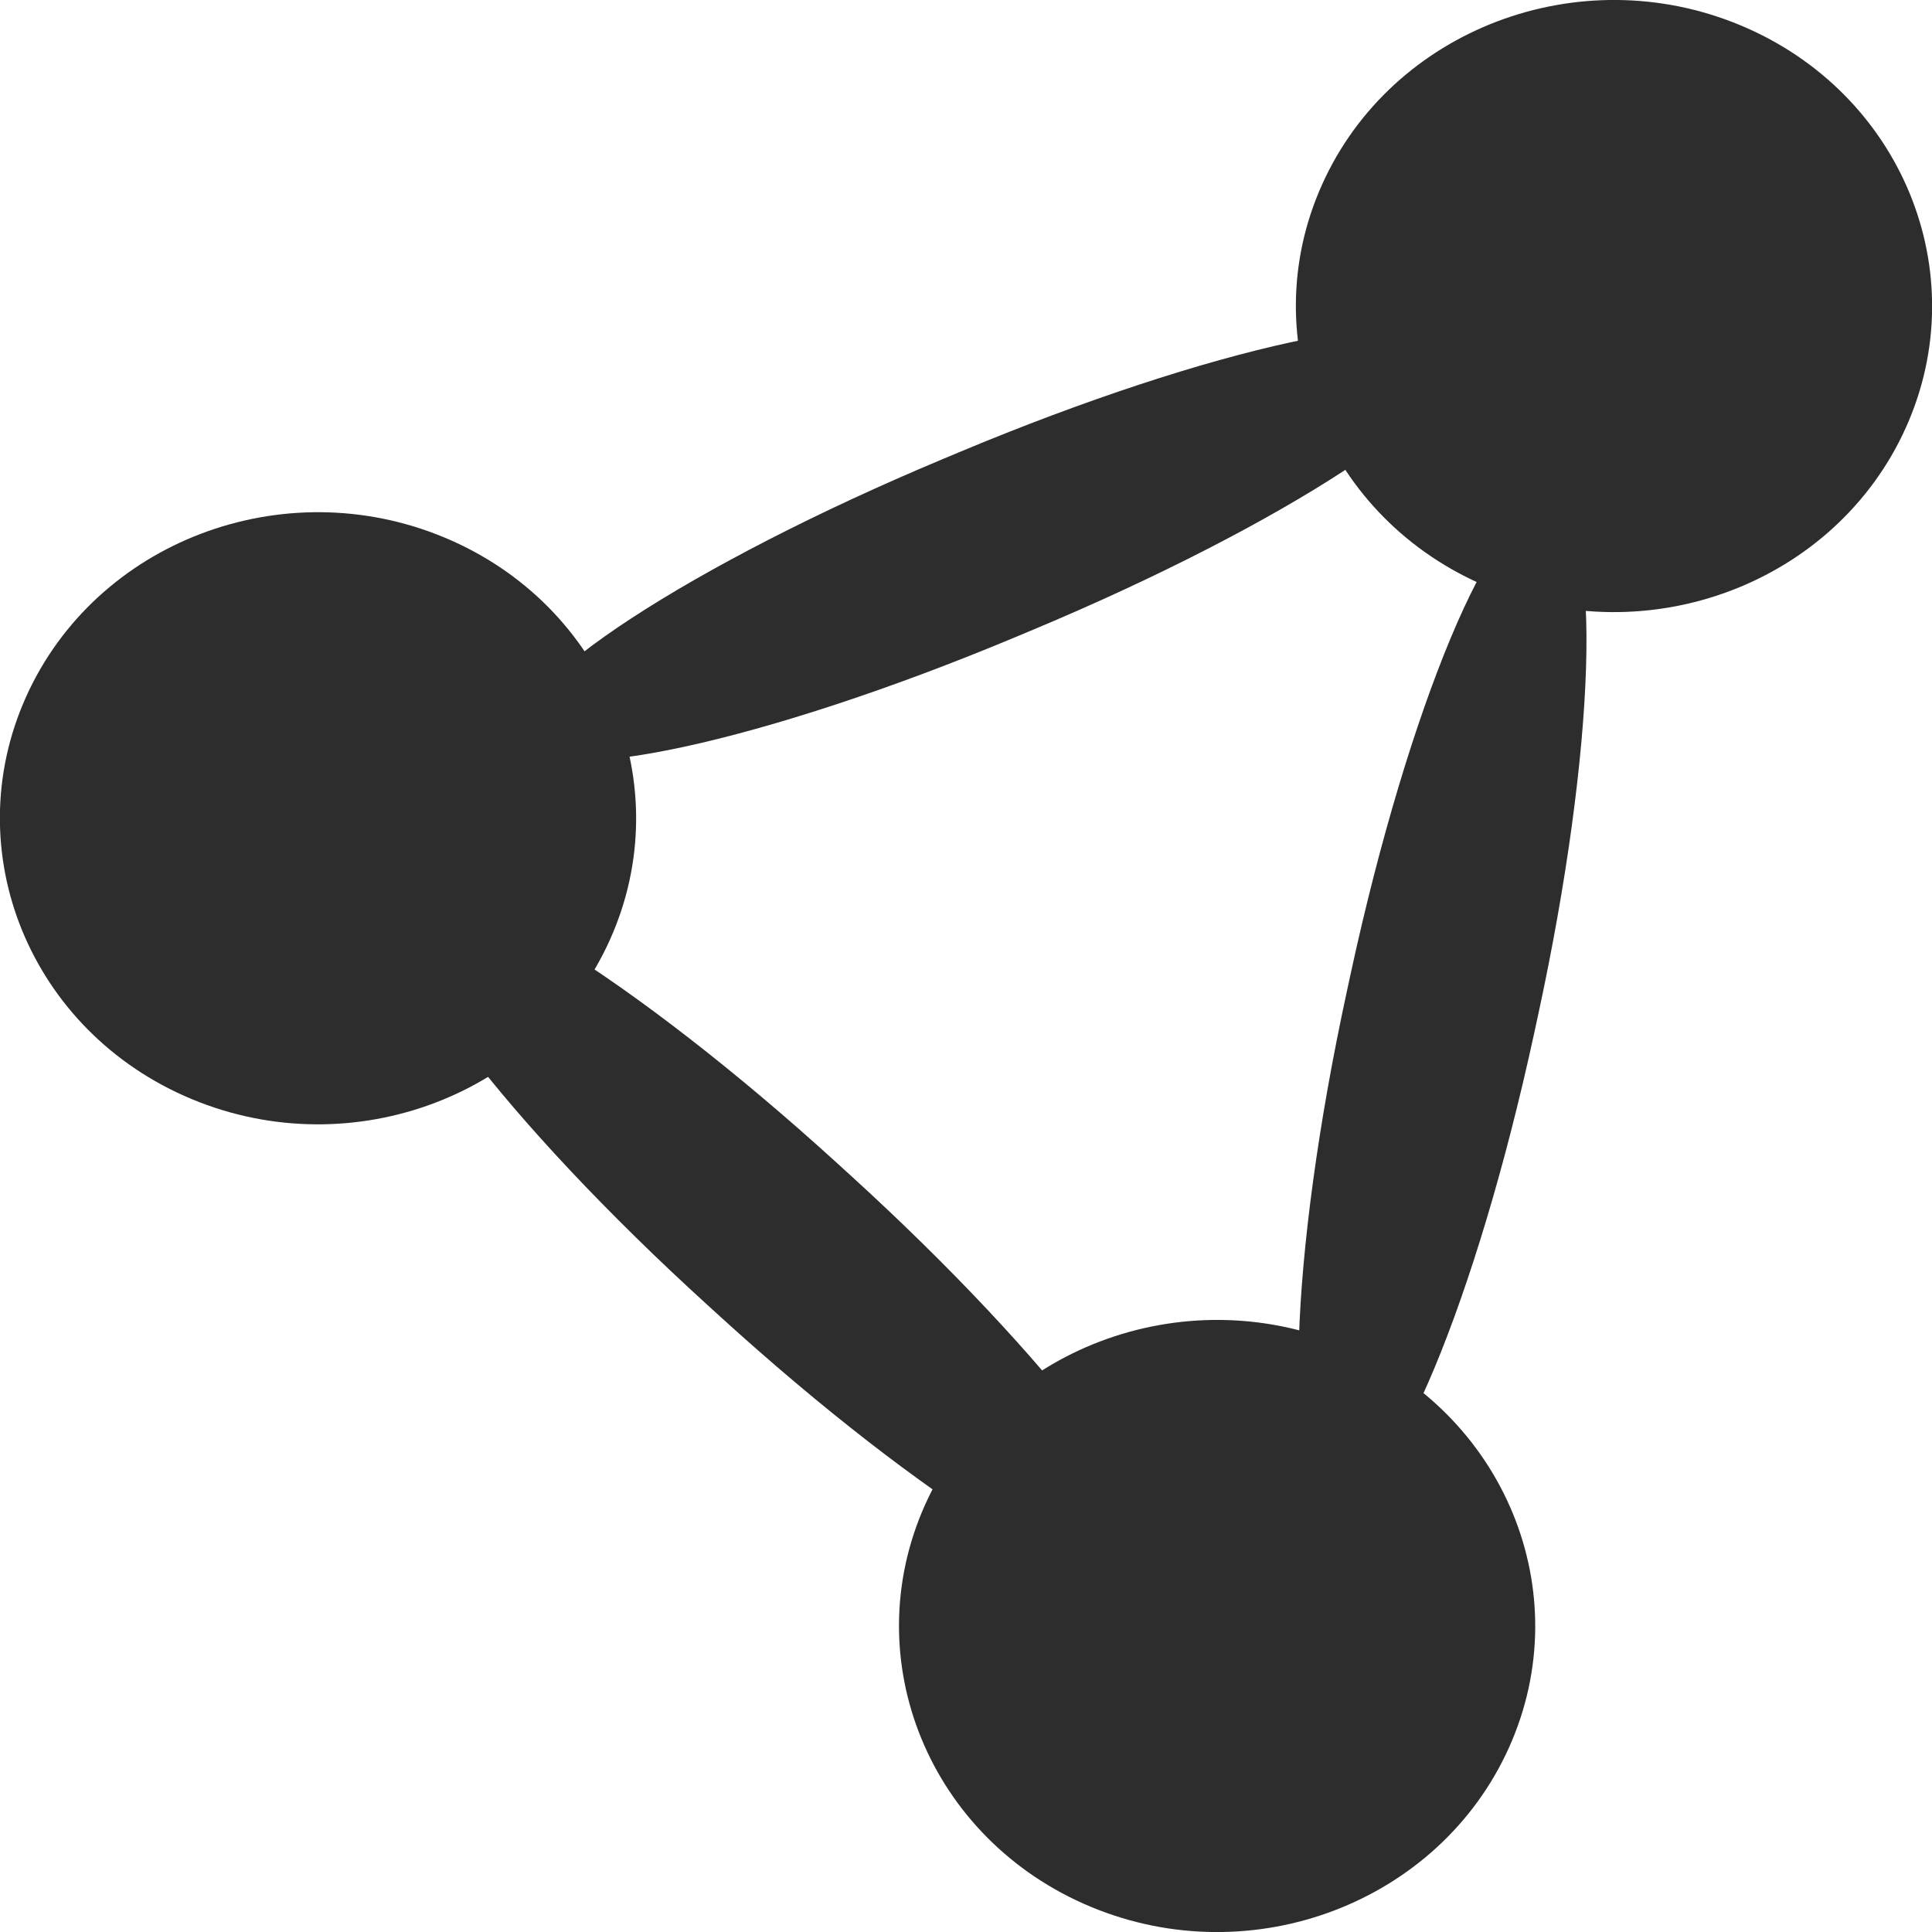
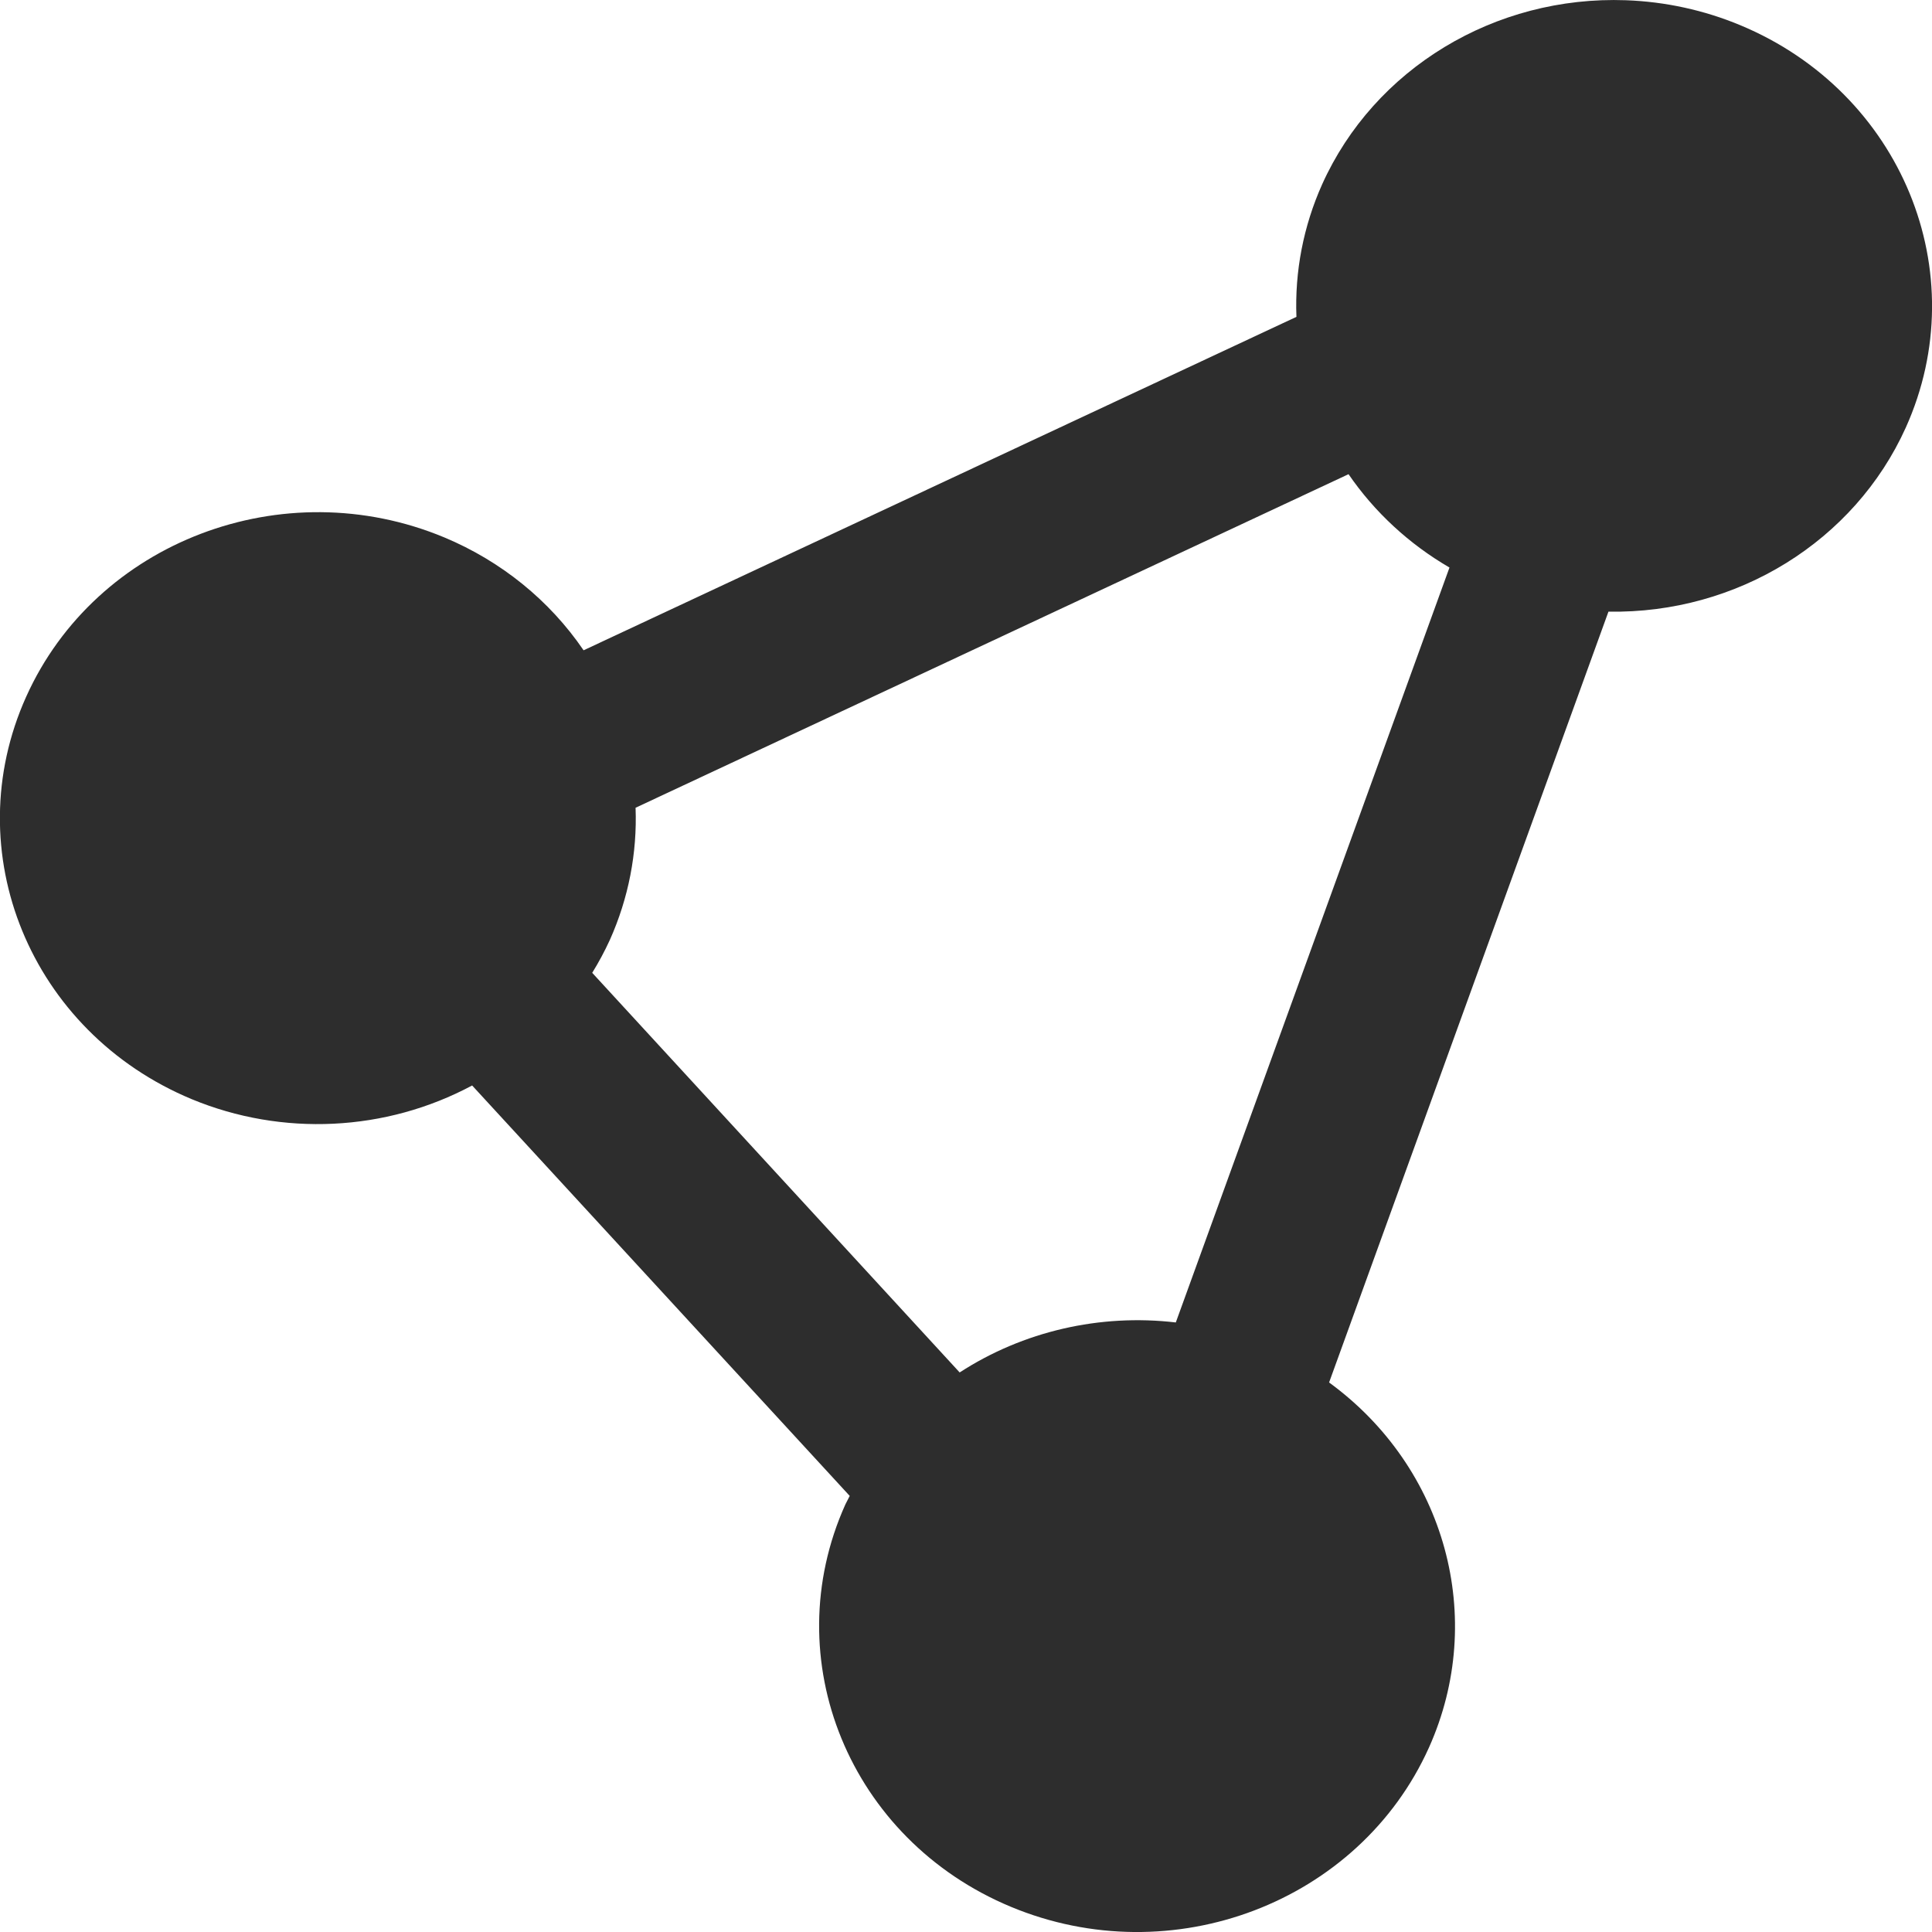
<svg xmlns="http://www.w3.org/2000/svg" width="32" height="32" id="svg3765" version="1.1">
  <defs id="defs3767" />
  <g id="layer1" transform="translate(0,-16)">
    <g id="layer1-4" transform="translate(0.2020297,-1.9622142e-8)">
      <g transform="translate(-0.3705977,-0.09089584)" id="layer1-9">
        <g id="layer1-9-3" transform="translate(-44.95179,-4.141626)">
-           <ellipse transform="matrix(-0.4103975,0.9119067,-0.9230732,-0.3846244,0,0)" style="fill:#2d2d2d;fill-opacity:1;stroke:none;stroke-width:0.8;stroke-linecap:round;stroke-linejoin:round;stroke-miterlimit:4;stroke-dasharray:none;stroke-opacity:1" id="path3015-0" cx="11.811" cy="-59.838" rx="5.1" ry="5.237" />
-           <ellipse transform="matrix(-0.4103975,0.9119067,-0.9230732,-0.3846244,0,0)" style="fill:#2d2d2d;fill-opacity:1;stroke:none;stroke-width:0.8;stroke-linecap:round;stroke-linejoin:round;stroke-miterlimit:4;stroke-dasharray:none;stroke-opacity:1" id="path3015-0-2" cx="18.435" cy="-78.916" rx="5.1" ry="5.237" />
-           <ellipse transform="matrix(-0.4103975,0.9119067,-0.9230732,-0.3846244,0,0)" style="fill:#2d2d2d;fill-opacity:1;stroke:none;stroke-width:0.8;stroke-linecap:round;stroke-linejoin:round;stroke-miterlimit:4;stroke-dasharray:none;stroke-opacity:1" id="path3015-0-2-2" cx="-4.283" cy="-75.937" rx="5.1" ry="5.237" />
-           <rect style="fill:#2d2d2d;fill-opacity:1;stroke:none;stroke-width:2;stroke-miterlimit:4;stroke-dasharray:none;stroke-dashoffset:0;stroke-opacity:1" id="rect4142" width="16.631" height="3.185" x="37.179" y="49.131" rx="8.164" ry="1.509" transform="matrix(0.9224292,-0.3861661,0.3847477,0.9230218,0,0)" />
-           <rect style="fill:#2d2d2d;fill-opacity:1;stroke:none;stroke-width:2;stroke-miterlimit:4;stroke-dasharray:none;stroke-dashoffset:0;stroke-opacity:1" id="rect4142-3" width="16.642" height="3.183" x="62.044" y="-10.49" rx="8.17" ry="1.508" transform="matrix(0.7395757,0.6730734,-0.6714809,0.7410218,0,0)" />
-           <rect style="fill:#2d2d2d;fill-opacity:1;stroke:none;stroke-width:2;stroke-miterlimit:4;stroke-dasharray:none;stroke-dashoffset:0;stroke-opacity:1" id="rect4142-3-6" width="16.66" height="3.179" x="13.013" y="-76.837" rx="8.178" ry="1.507" transform="matrix(-0.2116225,0.9773515,-0.9771615,-0.2124978,0,0)" />
+           <path style="fill:#2d2d2d;fill-opacity:1;stroke:none;stroke-width:0.8;stroke-linecap:round;stroke-linejoin:round;stroke-miterlimit:4;stroke-dasharray:none;stroke-opacity:1" d="M 26.932 0.004 A 5.267 5.068 0 0 0 21.898 3.055 A 5.267 5.068 0 0 0 21.473 5.248 L 9.666 10.771 A 5.267 5.068 0 0 0 7.361 8.902 A 5.267 5.068 0 0 0 0.434 11.539 A 5.267 5.068 0 0 0 3.174 18.205 A 5.267 5.068 0 0 0 7.82 17.979 L 14.074 24.777 A 5.267 5.068 0 0 0 14.002 24.918 A 5.267 5.068 0 0 0 16.742 31.582 A 5.267 5.068 0 0 0 23.668 28.945 A 5.267 5.068 0 0 0 22.014 22.898 L 26.641 10.131 A 5.267 5.068 0 0 0 31.566 7.082 A 5.267 5.068 0 0 0 28.826 0.418 A 5.267 5.068 0 0 0 26.932 0.004 z M 22.336 7.854 A 5.267 5.068 0 0 0 24.008 9.4 L 19.475 21.904 A 5.267 5.068 0 0 0 15.895 22.732 L 9.809 16.113 A 5.267 5.068 0 0 0 10.102 15.566 A 5.267 5.068 0 0 0 10.527 13.379 L 22.336 7.854 z " transform="translate(45.12036,20.23252)" id="path3015-0" />
        </g>
      </g>
    </g>
  </g>
</svg>
